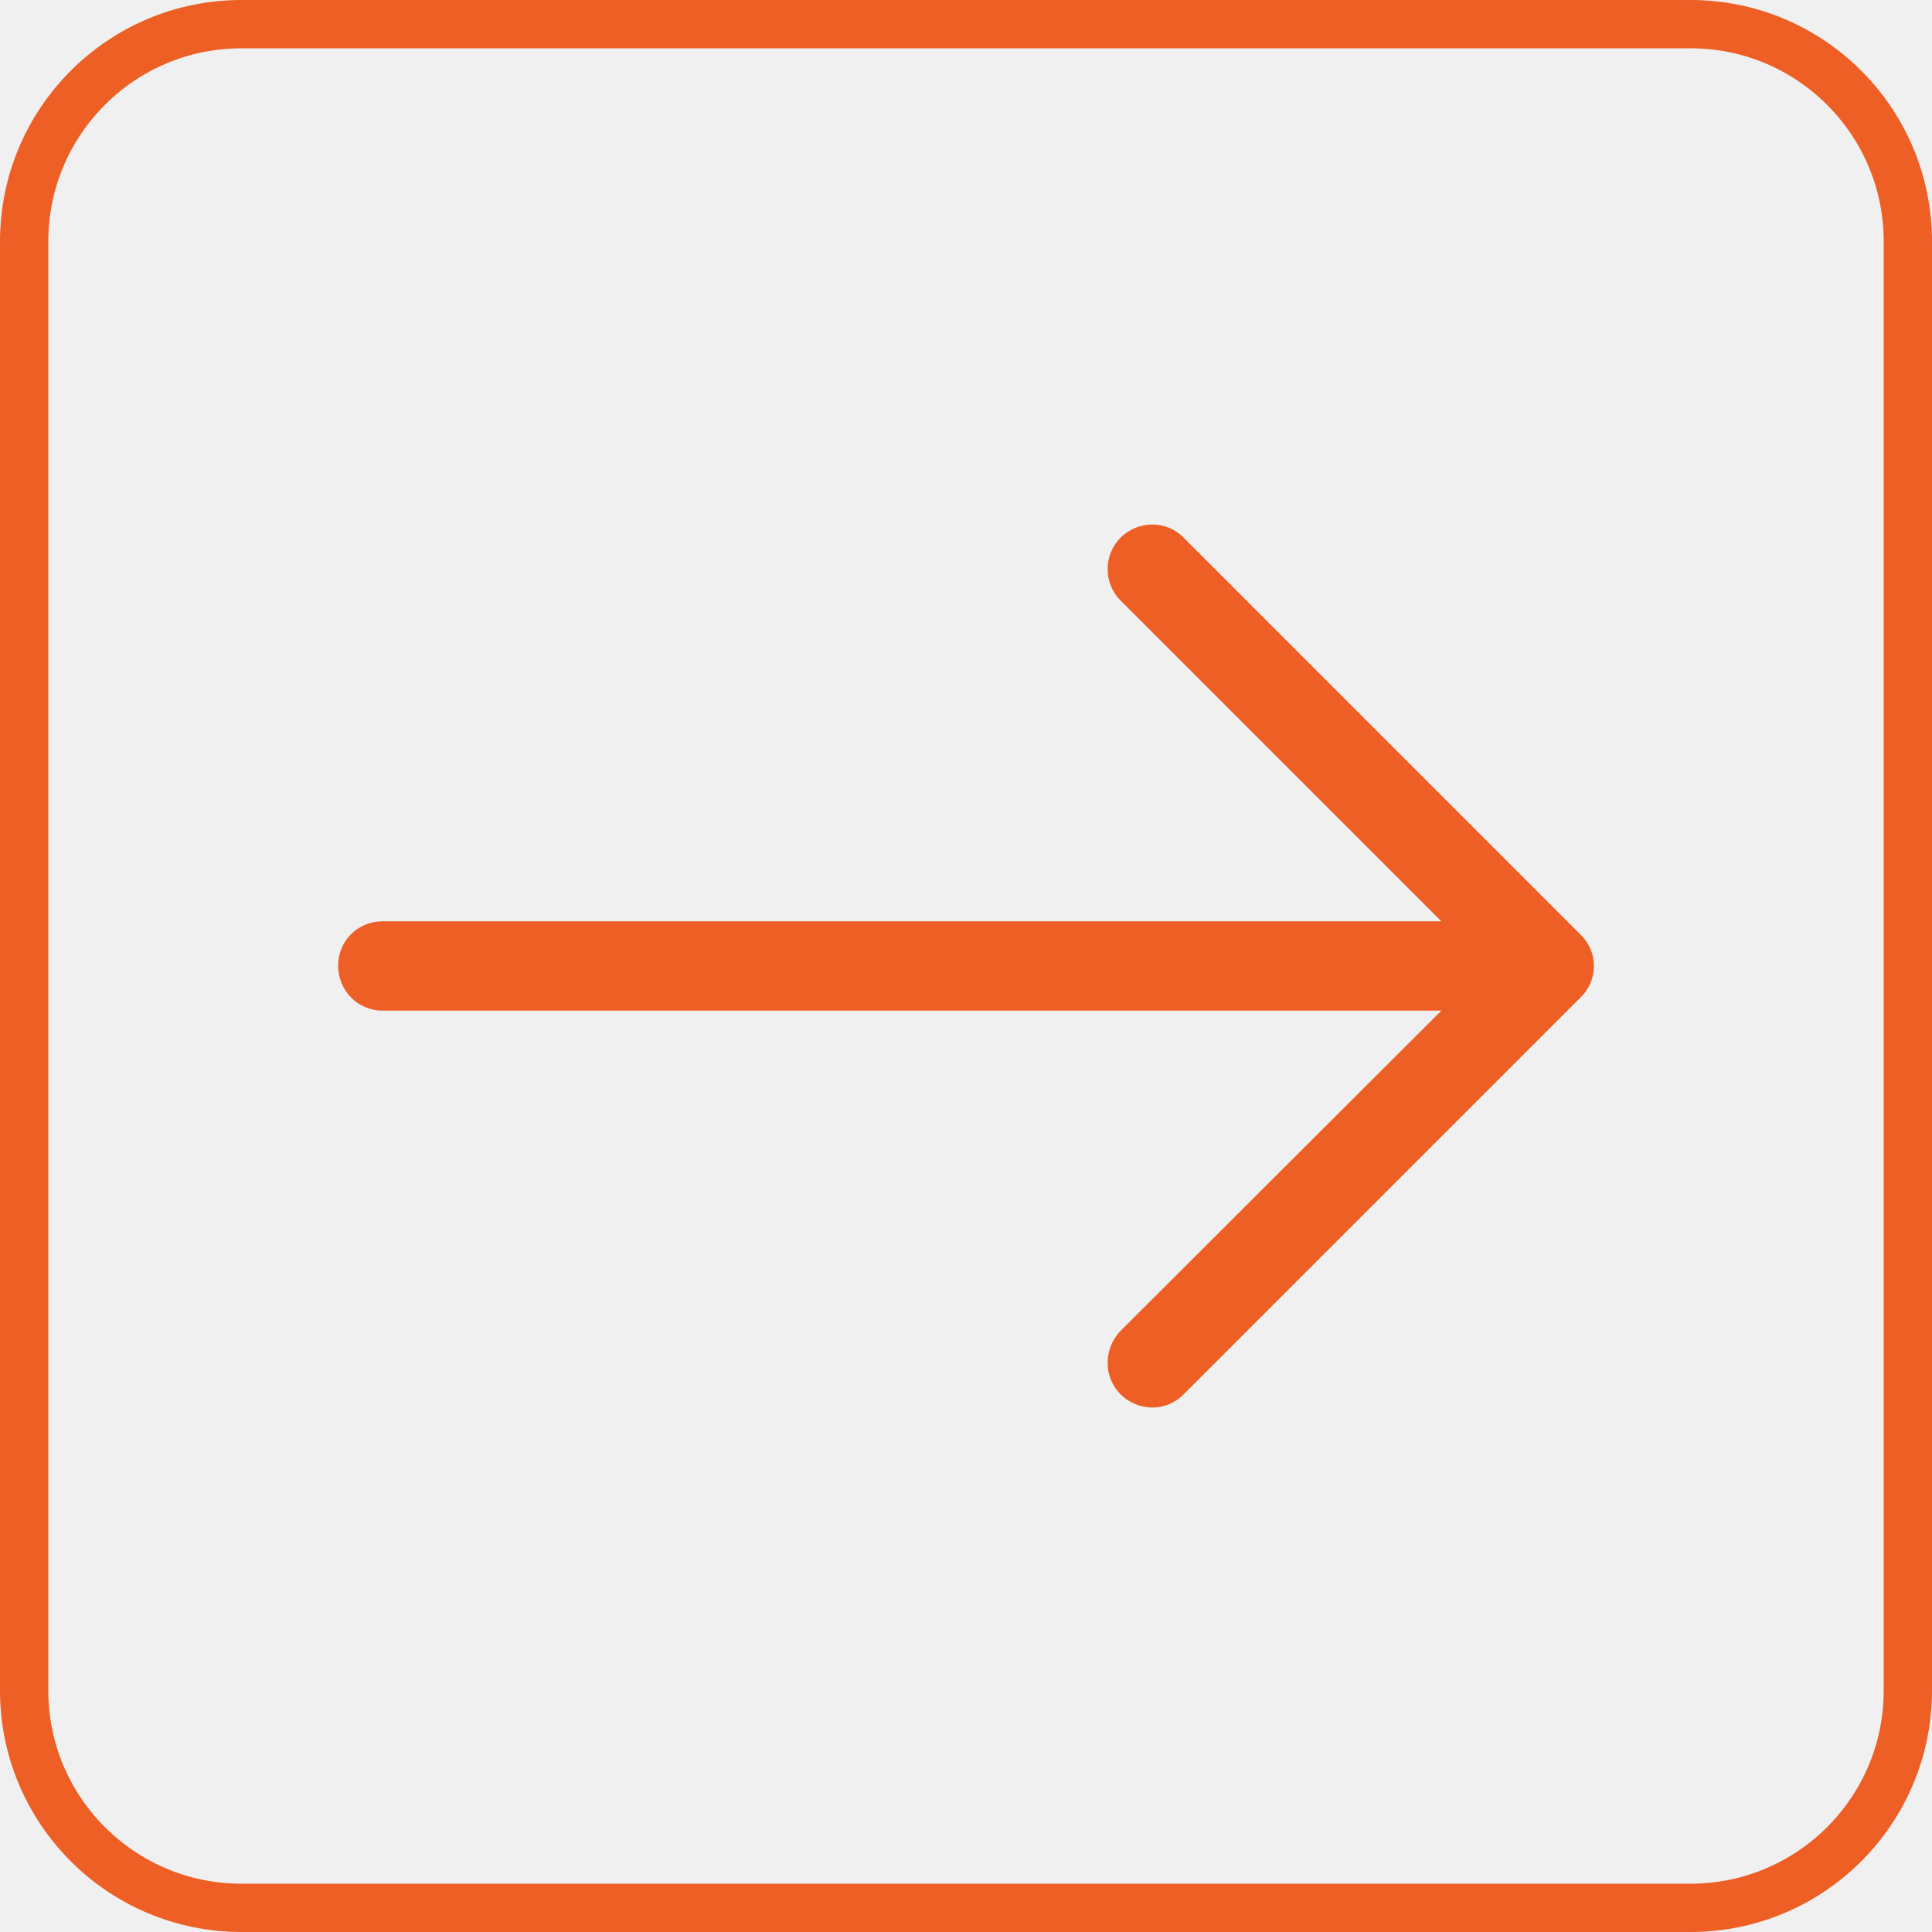
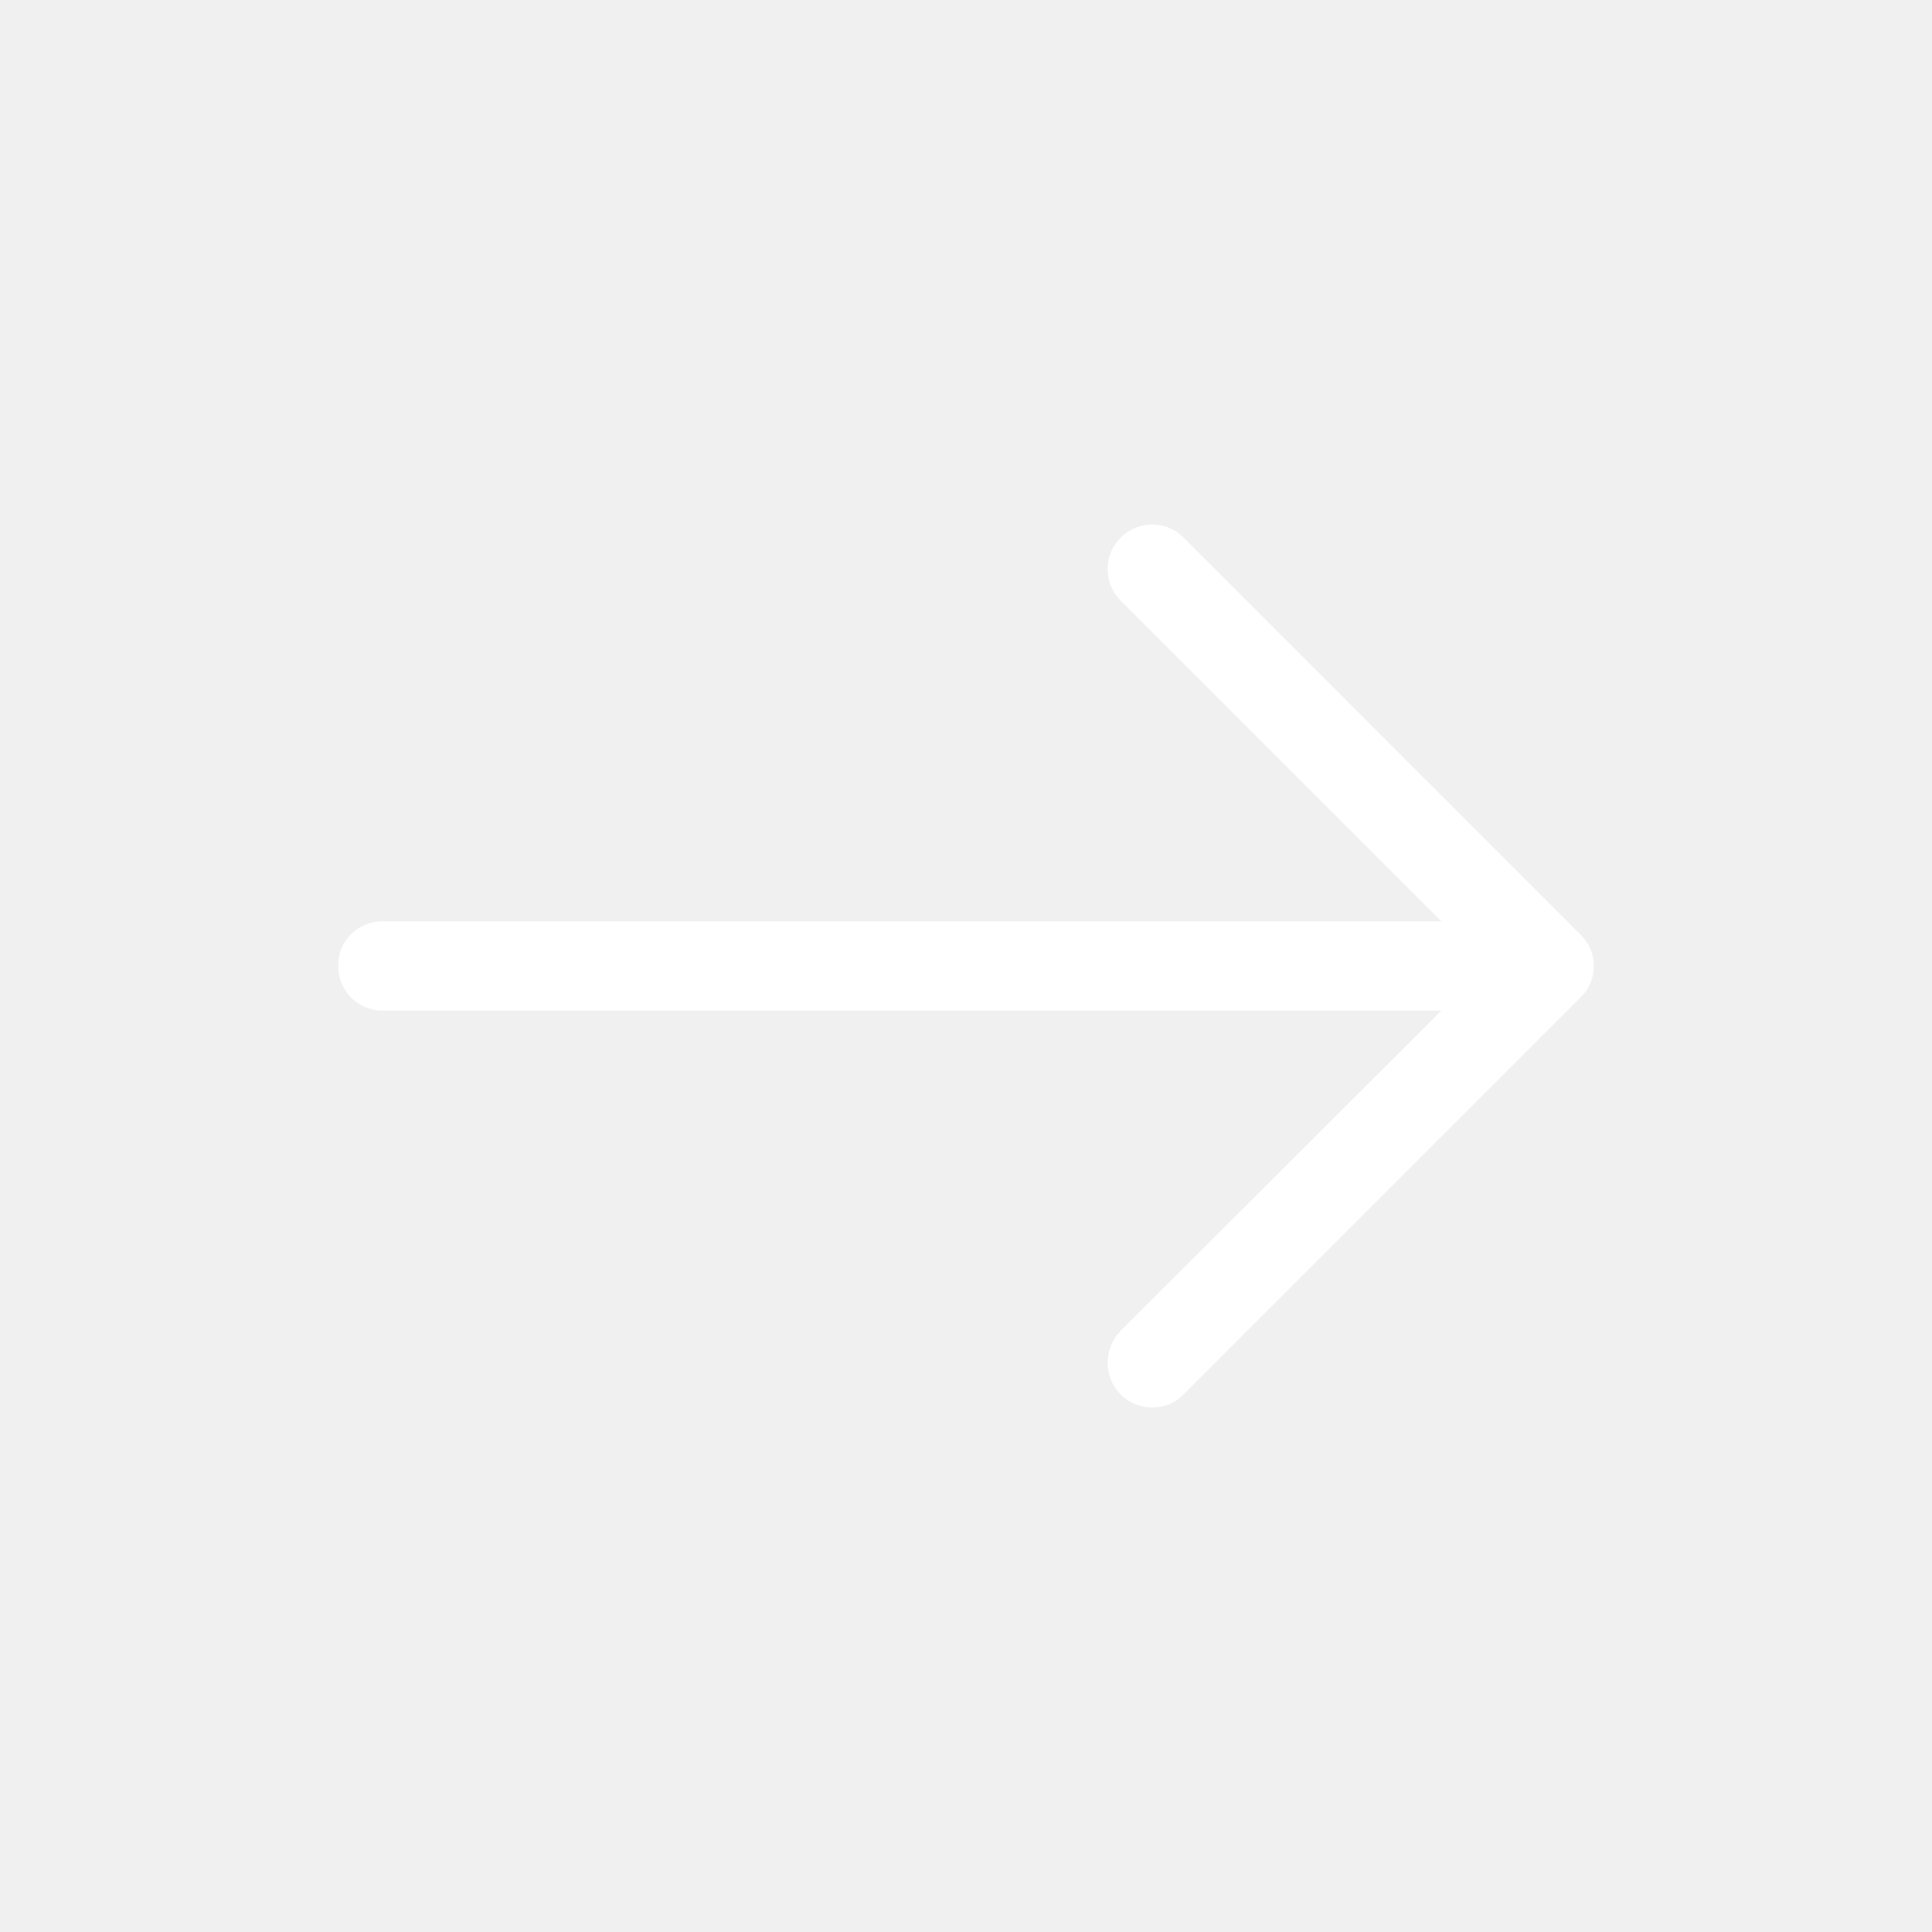
<svg xmlns="http://www.w3.org/2000/svg" width="40" height="40" viewBox="0 0 40 40" fill="none">
-   <rect x="0.5" y="0.5" width="39" height="39" rx="4.5" stroke="#ED5F25" />
-   <path d="M24.508 11.134C24.154 10.768 23.564 10.768 23.198 11.134C22.844 11.488 22.844 12.078 23.198 12.431L29.842 19.075H7.917C7.406 19.076 7 19.482 7 19.993C7 20.505 7.406 20.924 7.917 20.924H29.842L23.198 27.556C22.844 27.922 22.844 28.512 23.198 28.866C23.564 29.233 24.155 29.233 24.508 28.866L32.725 20.649C33.092 20.295 33.092 19.705 32.725 19.352L24.508 11.134Z" fill="#ED5F25" />
+   <path d="M24.508 11.134C24.154 10.768 23.564 10.768 23.198 11.134C22.844 11.488 22.844 12.078 23.198 12.431L29.842 19.075H7.917C7.406 19.076 7 19.482 7 19.993C7 20.505 7.406 20.924 7.917 20.924H29.842L23.198 27.556C22.844 27.922 22.844 28.512 23.198 28.866C23.564 29.233 24.155 29.233 24.508 28.866L32.725 20.649C33.092 20.295 33.092 19.705 32.725 19.352L24.508 11.134Z" fill="#FFF" />
</svg>
